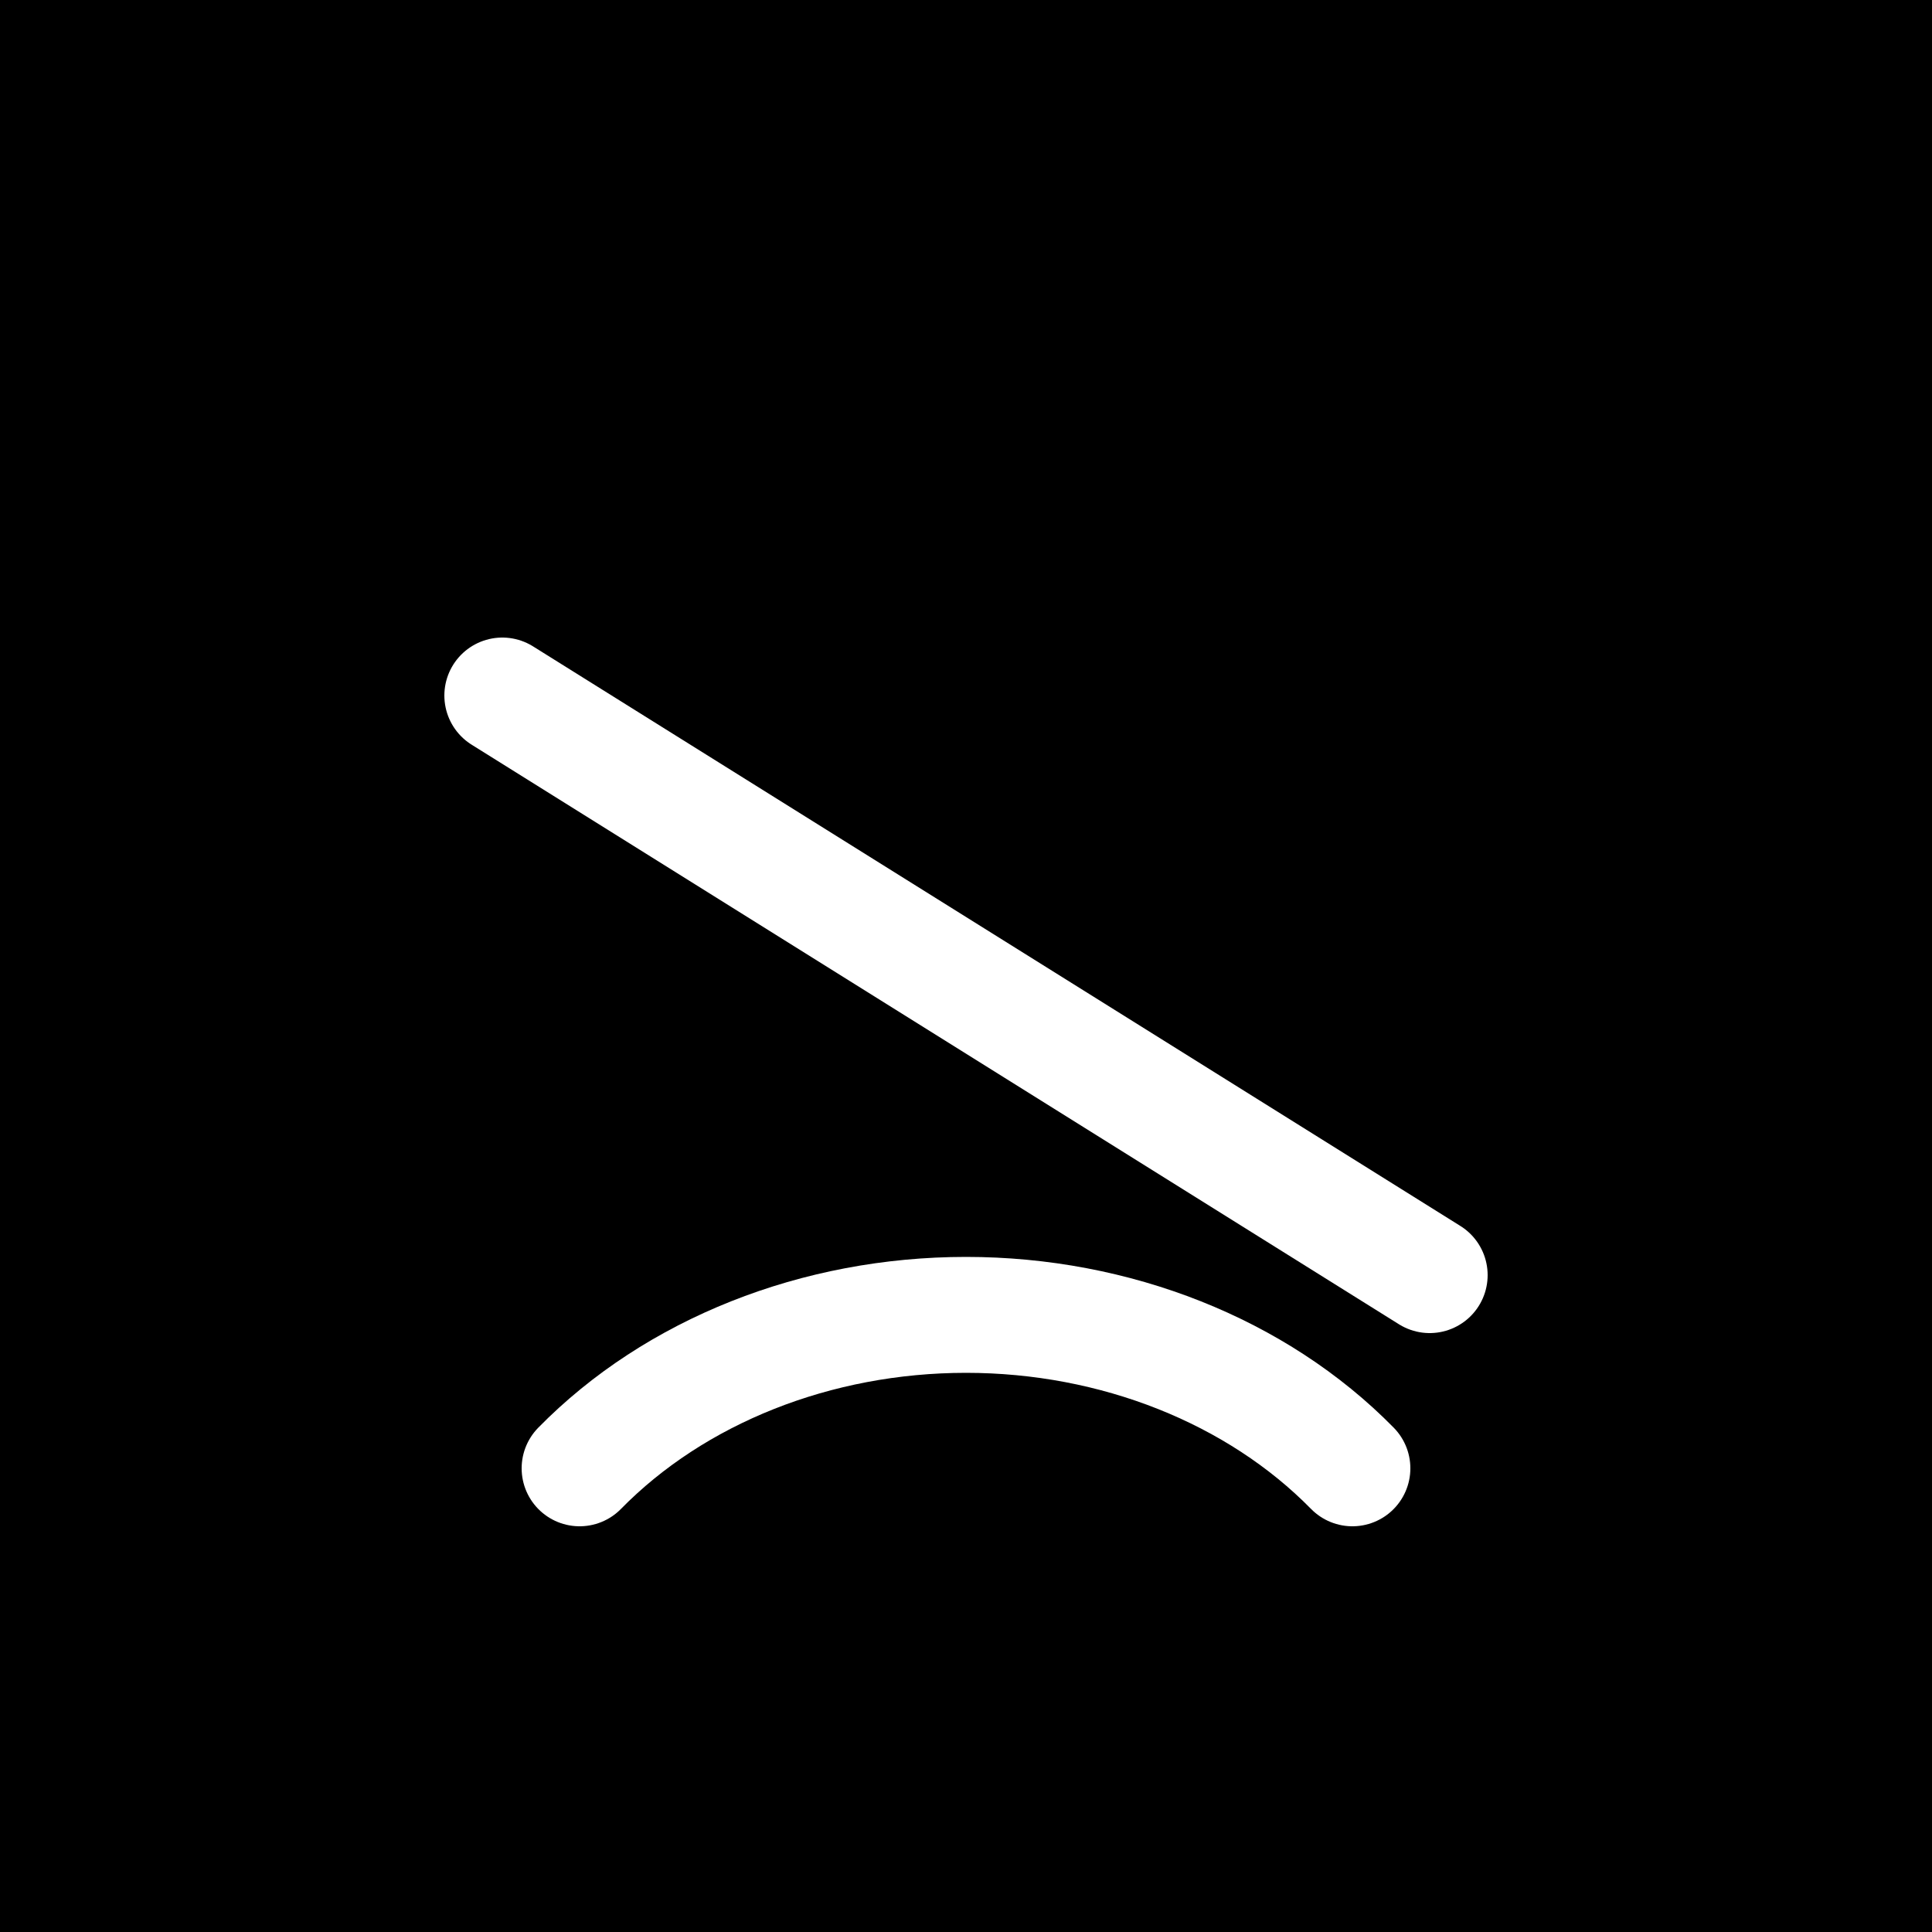
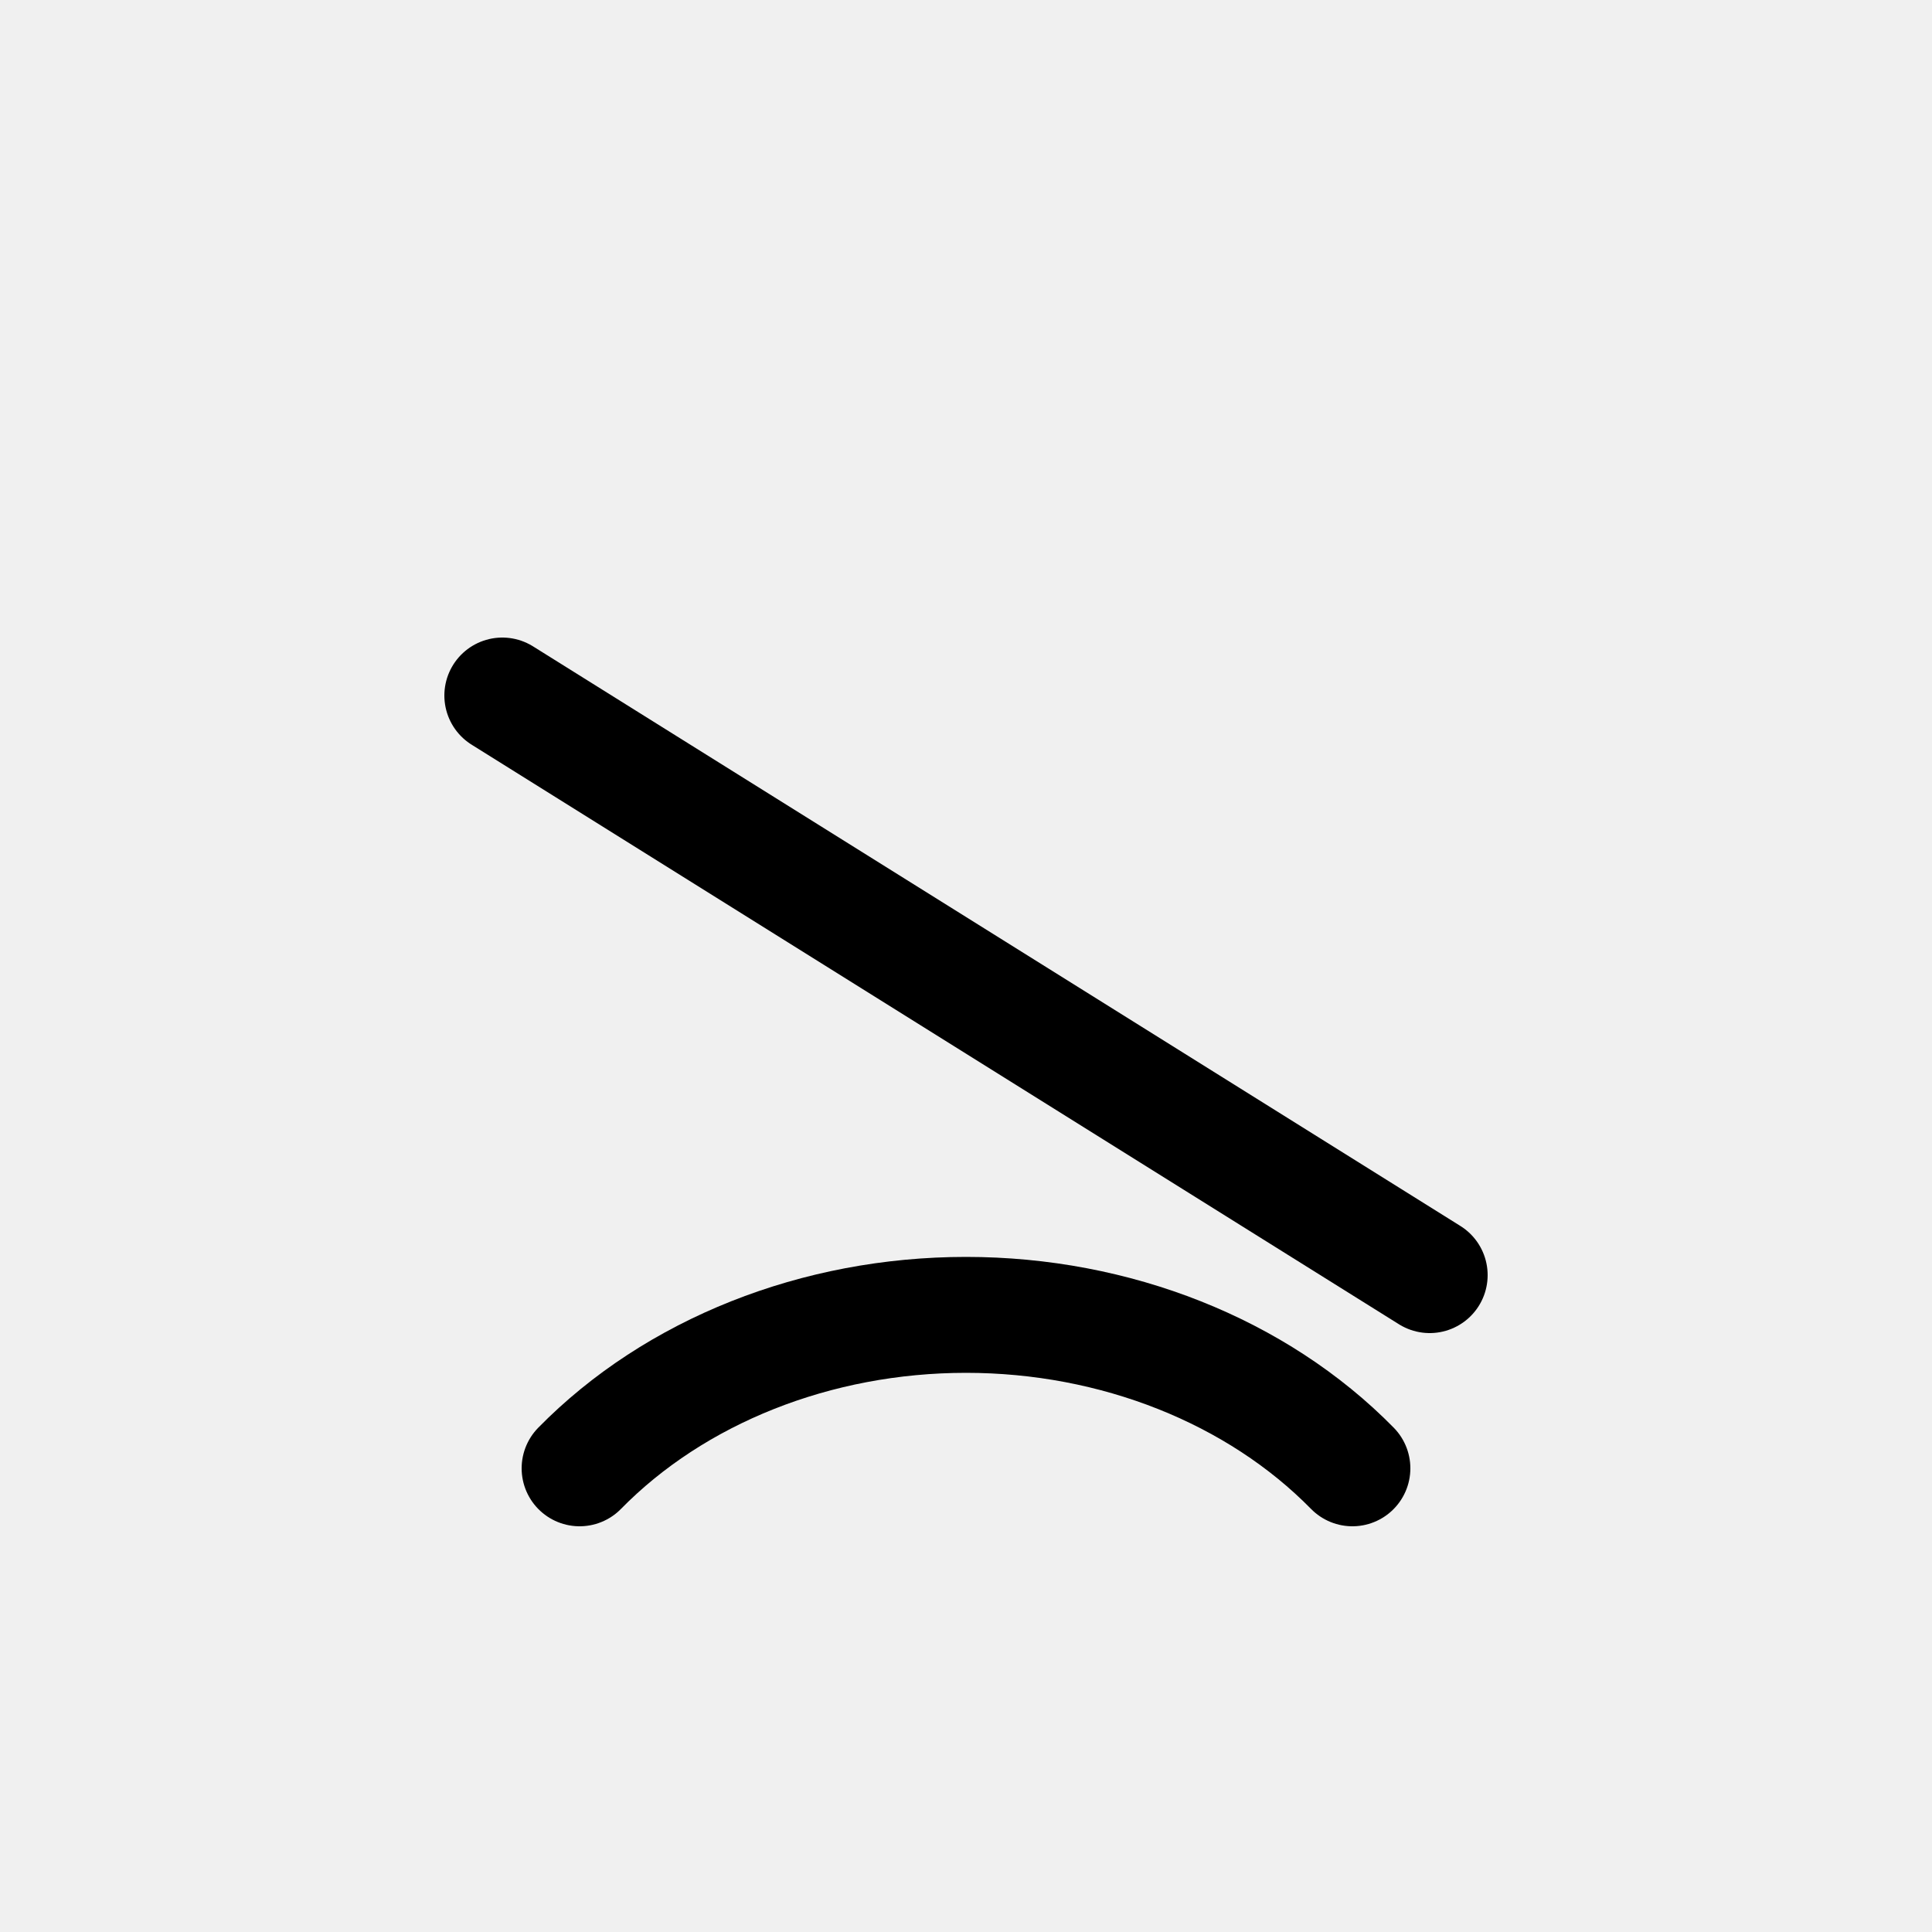
- <svg xmlns="http://www.w3.org/2000/svg" width="1000" height="1000" viewBox="0 0 1000 1000">
-   <rect width="100%" height="100%" fill="black" />
-   <g fill="none" stroke="white" stroke-width="60" stroke-linecap="round" stroke-linejoin="round">
+ <svg xmlns="http://www.w3.org/2000/svg" width="1000" height="1000" viewBox="0 0 1000 1000" preserveAspectRatio="xMidYMid meet">
+   <g fill="none" stroke="currentColor" stroke-width="60" stroke-linecap="round" stroke-linejoin="round">
    <path d="M260 360 L740 660" />
    <path d="M300 760 A260 220 0 0 1 700 760" />
  </g>
</svg>
